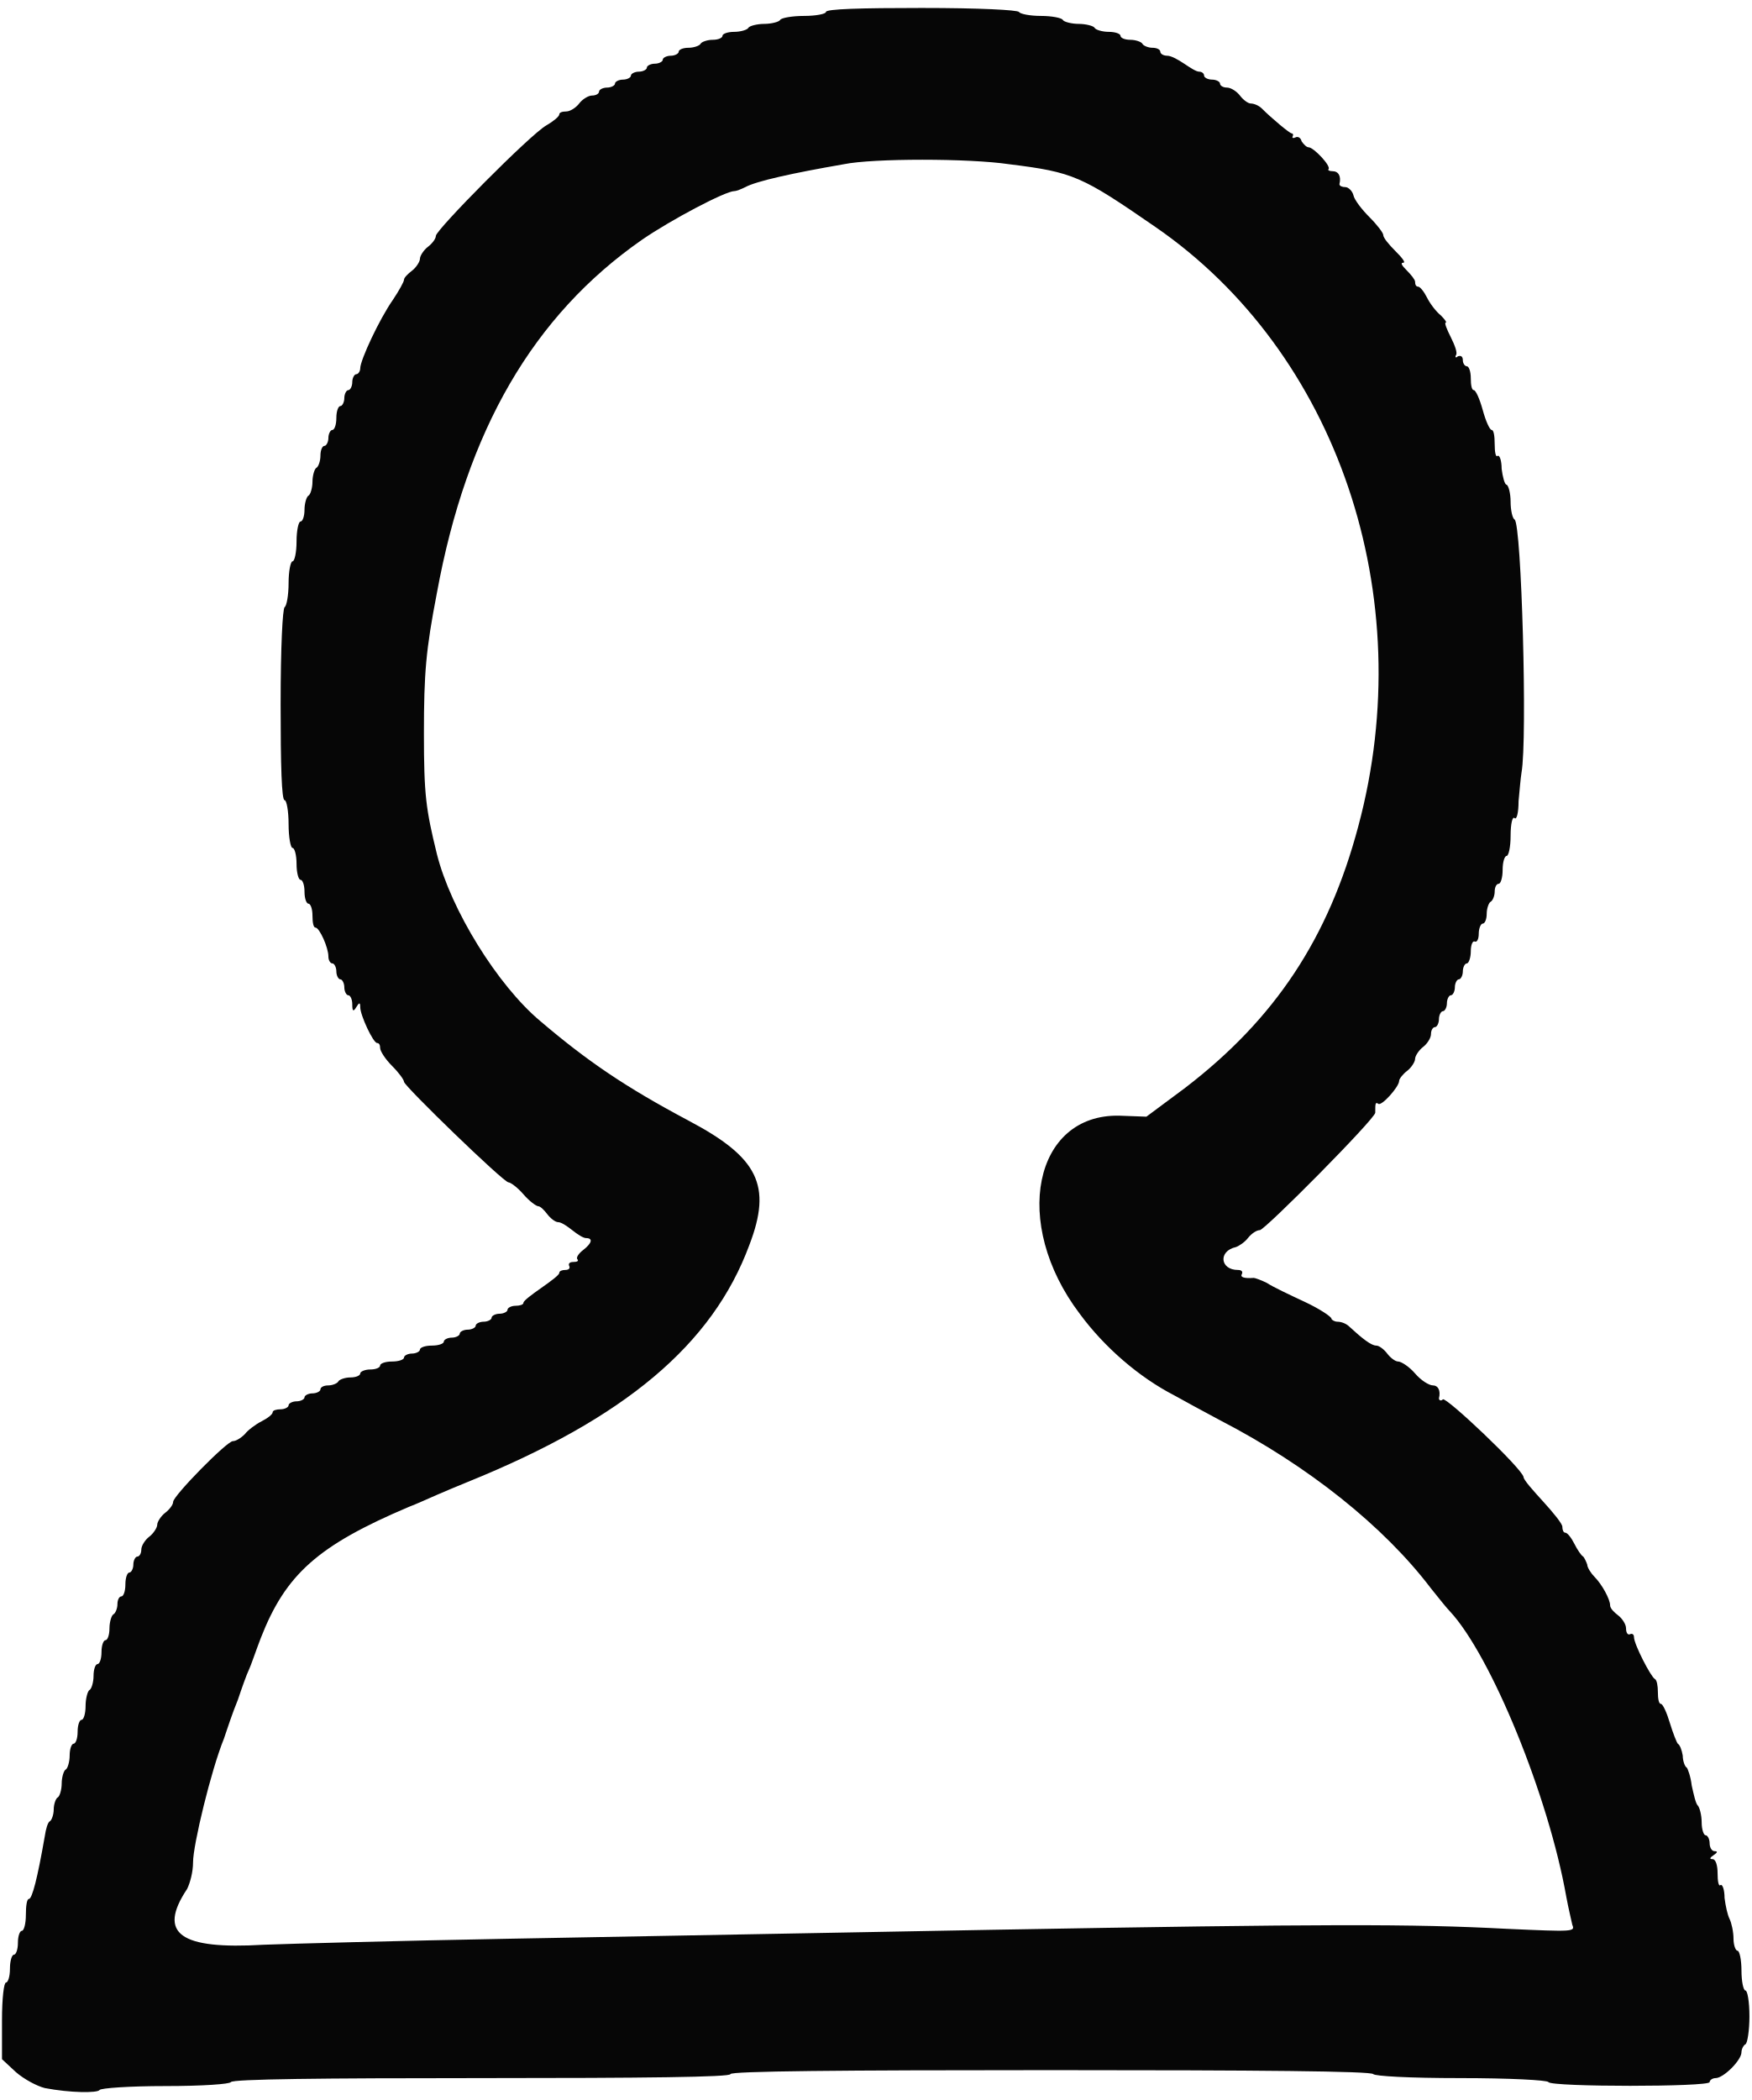
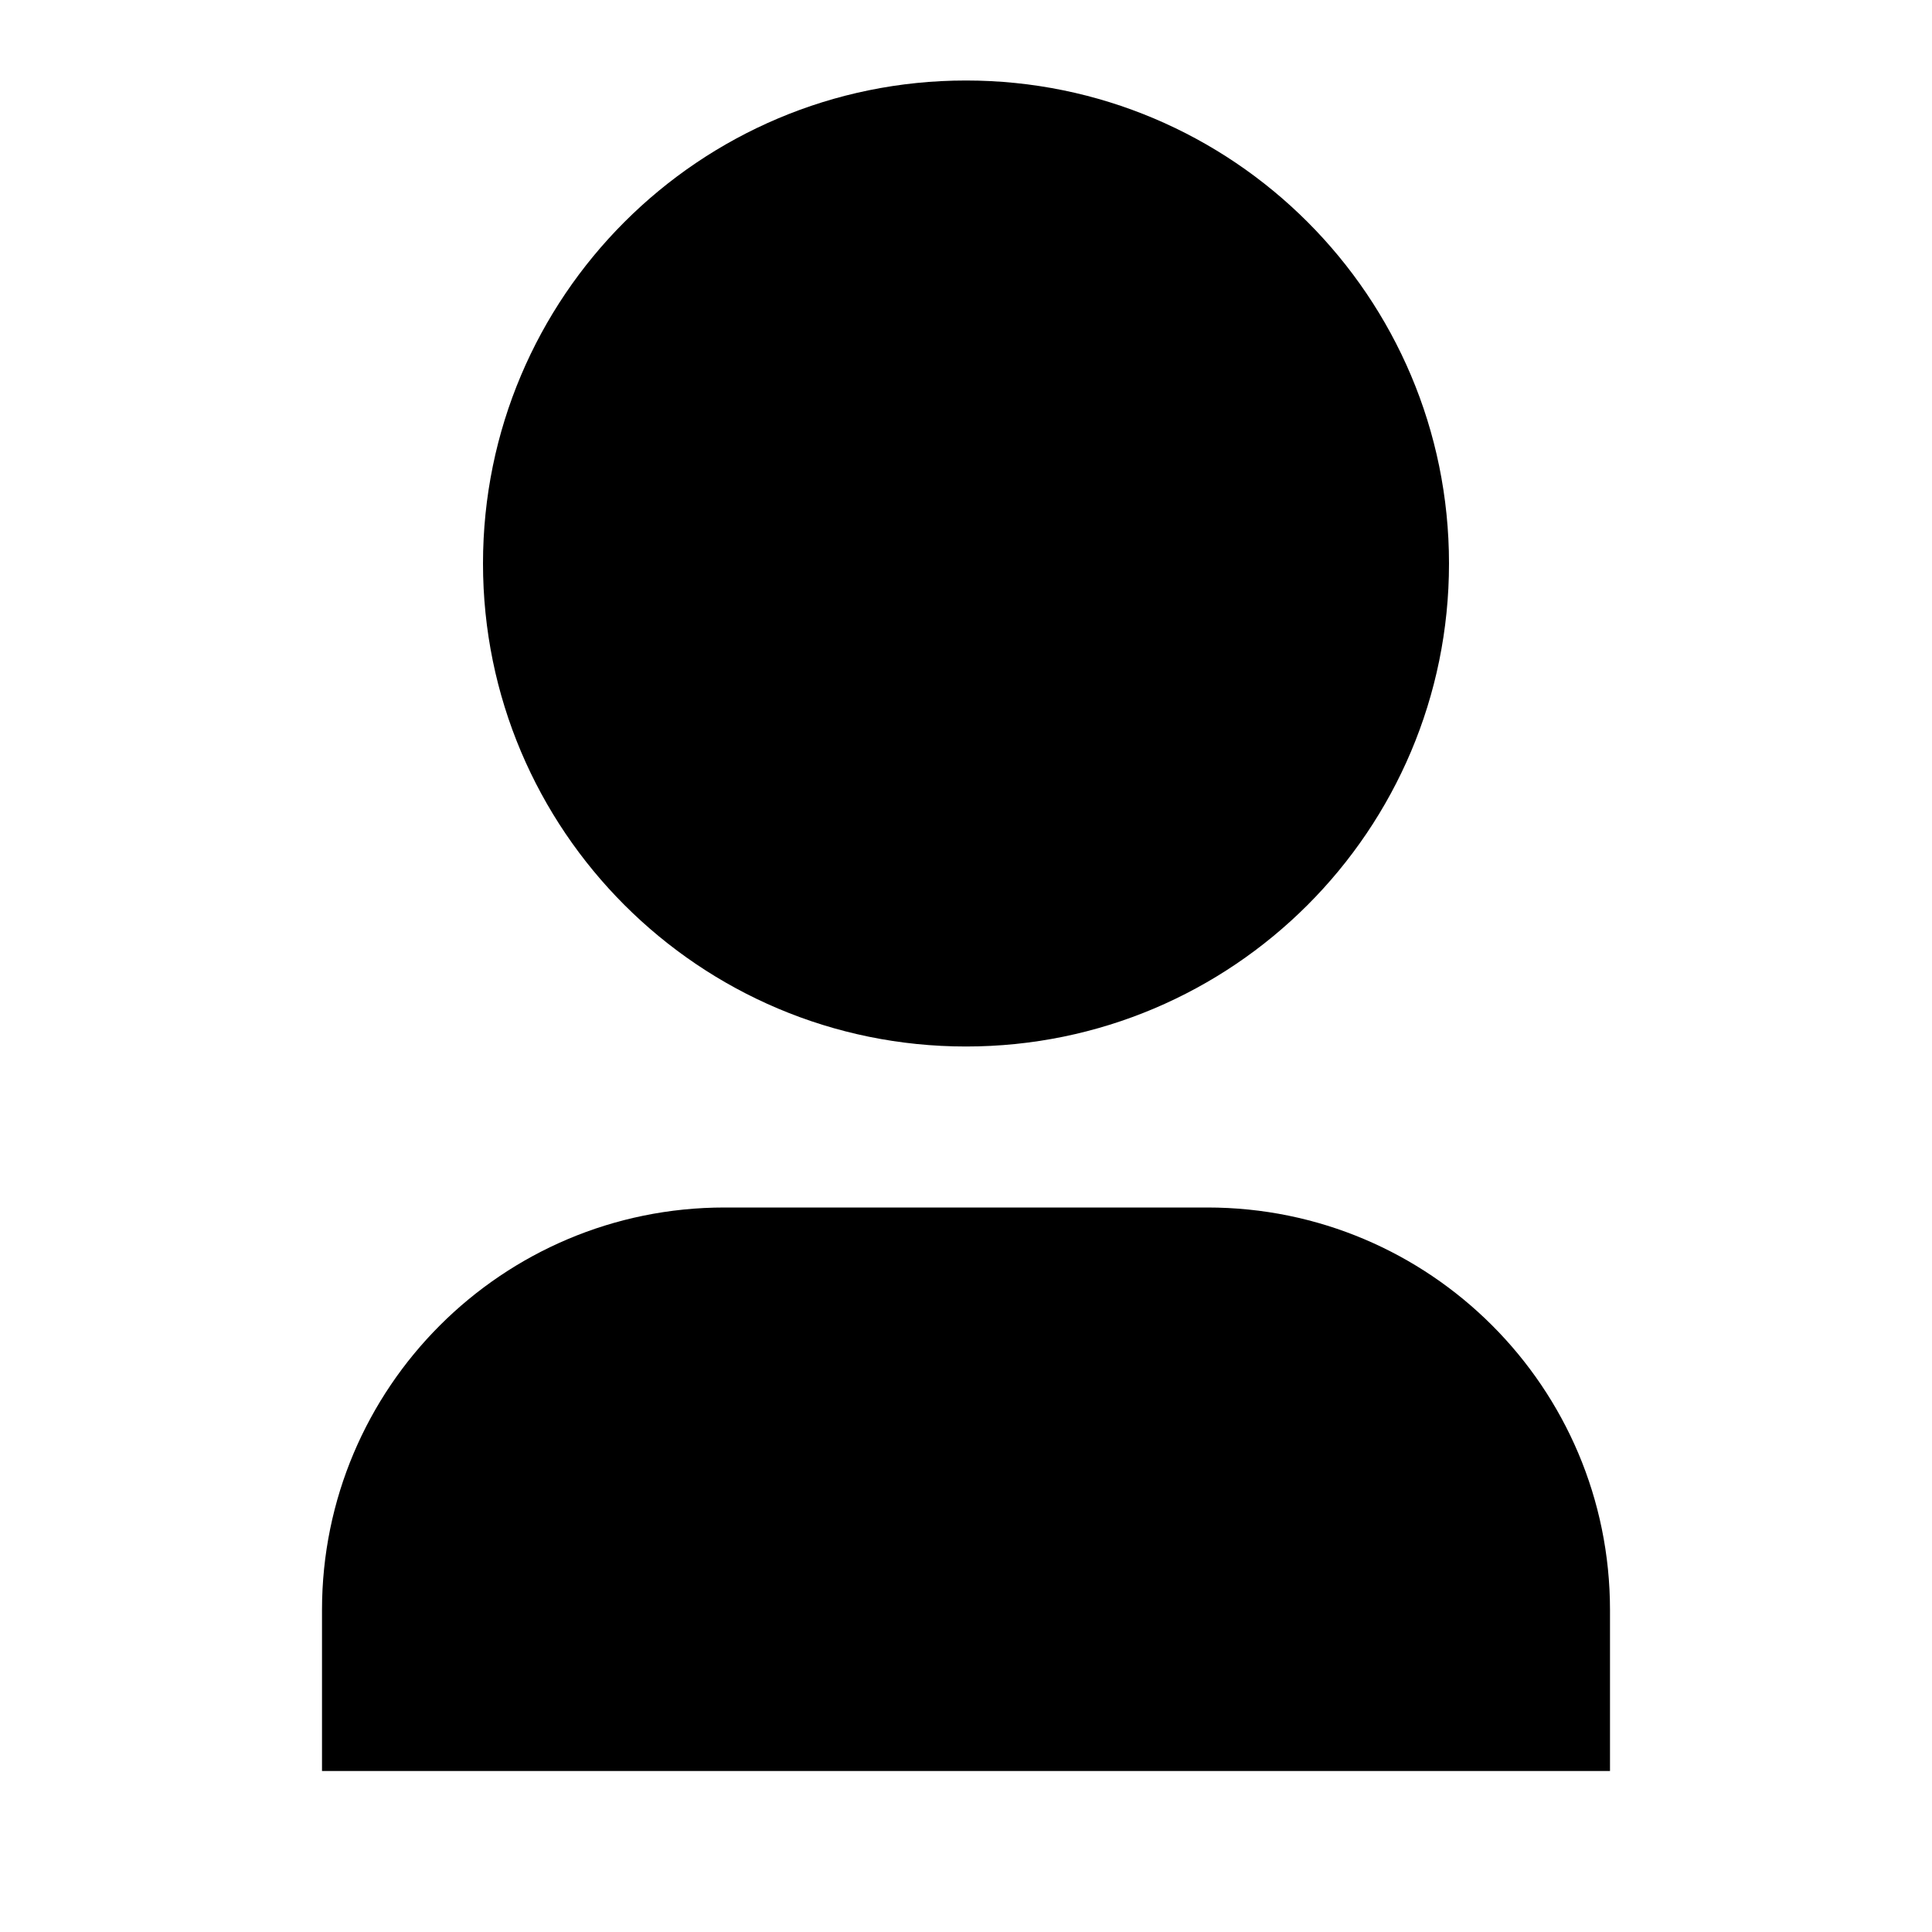
- <svg xmlns="http://www.w3.org/2000/svg" version="1.2" viewBox="0 0 176 211" width="176" height="211">
-   <style>.a{fill:#060606}</style>
-   <path fill-rule="evenodd" class="a" d="m92.6 0.8c5.9 0 9.6 0.2 9.8 0.4 0.1 0.2 1.1 0.4 2.2 0.4 1.1 0 2.1 0.2 2.2 0.4 0.1 0.2 0.9 0.4 1.6 0.4 0.7 0 1.5 0.2 1.6 0.4 0.1 0.2 0.8 0.4 1.4 0.4 0.7 0 1.2 0.2 1.2 0.4 0 0.2 0.4 0.4 1 0.4 0.5 0 1.1 0.2 1.2 0.4 0.1 0.2 0.6 0.4 1 0.4 0.5 0 0.8 0.2 0.8 0.4 0 0.2 0.3 0.4 0.7 0.4 0.4 0 1.1 0.4 1.7 0.8 0.6 0.4 1.2 0.8 1.5 0.8 0.3 0 0.5 0.2 0.5 0.4 0 0.2 0.4 0.4 0.8 0.4 0.4 0 0.8 0.2 0.8 0.4 0 0.2 0.3 0.4 0.7 0.4 0.4 0 1 0.4 1.3 0.8 0.3 0.4 0.8 0.8 1.1 0.8 0.3 0 0.8 0.2 1.1 0.5 1 1 2.8 2.5 3 2.5 0.1 0 0.2 0.1 0.1 0.3-0.1 0.2 0.1 0.2 0.3 0.1 0.2-0.1 0.5 0 0.6 0.4 0.2 0.3 0.5 0.6 0.7 0.6 0.5 0 2.3 1.9 2 2.2-0.1 0.1 0.1 0.2 0.4 0.2 0.6 0 0.9 0.5 0.7 1.3 0 0.2 0.3 0.3 0.6 0.3 0.3 0 0.7 0.4 0.8 0.8 0.1 0.5 0.9 1.5 1.6 2.2 0.8 0.8 1.4 1.6 1.4 1.8 0 0.3 0.6 1 1.2 1.6 0.7 0.7 1.1 1.2 0.8 1.2-0.3 0-0.1 0.3 0.3 0.7 0.5 0.5 0.9 1 0.9 1.2 0 0.3 0.1 0.5 0.3 0.5 0.2 0 0.6 0.5 0.9 1.1 0.3 0.6 0.9 1.4 1.4 1.8 0.4 0.4 0.6 0.7 0.5 0.7-0.2 0 0.1 0.7 0.5 1.5 0.4 0.8 0.7 1.6 0.5 1.8-0.1 0.2 0 0.3 0.2 0.1 0.3-0.1 0.5 0 0.5 0.4 0 0.3 0.2 0.6 0.4 0.6 0.2 0 0.4 0.5 0.4 1.2 0 0.7 0.1 1.2 0.3 1.2 0.2 0 0.6 0.9 0.9 2 0.3 1.1 0.7 2 0.9 2 0.2 0 0.3 0.6 0.3 1.4 0 0.8 0.1 1.4 0.3 1.2 0.2-0.1 0.4 0.5 0.4 1.3 0.1 0.8 0.3 1.6 0.5 1.6 0.2 0.1 0.4 0.9 0.4 1.7 0 0.9 0.2 1.7 0.4 1.8 0.7 0.4 1.3 22.1 0.7 25.4-0.1 0.6-0.2 1.9-0.3 2.9 0 1.2-0.2 1.9-0.4 1.7-0.2-0.2-0.4 0.5-0.4 1.8 0 1.1-0.2 2-0.4 2-0.2 0-0.4 0.6-0.4 1.4 0 0.8-0.2 1.4-0.4 1.4-0.2 0-0.4 0.3-0.4 0.8 0 0.4-0.2 0.9-0.4 1-0.2 0.1-0.4 0.7-0.4 1.2 0 0.6-0.2 1-0.4 1-0.2 0-0.4 0.5-0.4 1 0 0.6-0.2 0.9-0.4 0.8-0.2-0.1-0.4 0.3-0.4 1 0 0.6-0.2 1.2-0.4 1.2-0.2 0-0.4 0.4-0.4 0.8 0 0.4-0.2 0.8-0.4 0.8-0.2 0-0.4 0.4-0.4 0.8 0 0.4-0.2 0.8-0.4 0.8-0.2 0-0.4 0.4-0.4 0.8 0 0.4-0.2 0.8-0.4 0.8-0.2 0-0.4 0.4-0.4 0.8 0 0.4-0.2 0.8-0.4 0.8-0.2 0-0.4 0.3-0.4 0.7 0 0.4-0.4 1-0.8 1.3-0.4 0.3-0.8 0.9-0.8 1.2 0 0.3-0.4 0.9-0.8 1.2-0.4 0.3-0.8 0.8-0.8 1 0 0.6-1.8 2.6-2.1 2.3-0.3-0.2-0.3 0-0.3 0.9 0 0.6-11.1 11.8-11.6 11.8-0.3 0-0.8 0.3-1.2 0.8-0.3 0.4-0.9 0.8-1.2 0.9-1.8 0.4-1.6 2.3 0.2 2.3 0.4 0 0.5 0.2 0.4 0.4q-0.3 0.5 1.2 0.4c0.1 0 0.7 0.2 1.3 0.5 0.6 0.4 2.3 1.2 3.8 1.9 1.5 0.7 2.7 1.5 2.7 1.7 0 0.1 0.3 0.3 0.6 0.3 0.4 0 0.9 0.2 1.2 0.5 1.3 1.2 2.2 1.9 2.7 1.9 0.3 0 0.8 0.4 1.1 0.8 0.3 0.4 0.8 0.8 1.1 0.8 0.3 0 1.1 0.5 1.7 1.2 0.6 0.7 1.4 1.2 1.8 1.2 0.5 0 0.8 0.5 0.6 1.3 0 0.2 0.2 0.3 0.4 0.1 0.4-0.2 7.9 6.9 8.1 7.8 0 0.3 1 1.4 2 2.5 1 1.1 1.9 2.2 1.9 2.5 0 0.3 0.1 0.6 0.3 0.6 0.2 0 0.6 0.5 0.9 1.1 0.3 0.6 0.7 1.2 0.9 1.3 0.1 0.1 0.3 0.5 0.4 0.8 0 0.3 0.4 0.9 0.7 1.2 0.8 0.8 1.6 2.3 1.6 2.9 0 0.3 0.4 0.7 0.8 1 0.4 0.3 0.8 0.9 0.8 1.3 0 0.5 0.2 0.7 0.4 0.6 0.2-0.1 0.4 0 0.4 0.3 0 0.7 1.7 4 2.1 4.2 0.2 0.1 0.3 0.7 0.3 1.3 0 0.7 0.1 1.2 0.3 1.2 0.2 0 0.6 0.9 0.9 1.9 0.3 1 0.7 2 0.8 2.1 0.2 0.1 0.4 0.6 0.5 1.2 0 0.5 0.2 1.1 0.4 1.2 0.1 0.1 0.4 0.9 0.5 1.8 0.2 0.9 0.4 1.8 0.6 2 0.2 0.2 0.4 1 0.4 1.7 0 0.7 0.2 1.3 0.4 1.3 0.2 0 0.4 0.4 0.4 0.8 0 0.4 0.2 0.8 0.5 0.8q0.5 0-0.1 0.4-0.6 0.4-0.1 0.4c0.3 0 0.5 0.6 0.5 1.4 0 0.8 0.1 1.4 0.3 1.2 0.2-0.1 0.4 0.5 0.4 1.3 0.1 0.8 0.3 1.7 0.5 2.1 0.2 0.4 0.4 1.3 0.4 2 0 0.6 0.2 1.2 0.4 1.2 0.2 0 0.4 0.9 0.4 2 0 1.1 0.2 2 0.4 2 0.2 0 0.4 1.1 0.4 2.6 0 1.4-0.2 2.7-0.4 2.8-0.2 0.1-0.4 0.5-0.4 0.8 0 0.8-1.8 2.6-2.6 2.6-0.3 0-0.6 0.2-0.6 0.4 0 0.5-15.9 0.5-16.2 0-0.1-0.2-4-0.4-8.8-0.4-5.3 0-8.6-0.2-8.8-0.4-0.2-0.3-11.4-0.4-32.4-0.4-21.2 0-32.2 0.1-32.2 0.4 0 0.3-8.6 0.4-25 0.4-16.2 0-25 0.1-25.2 0.4-0.1 0.2-2.8 0.4-6.6 0.4-3.5 0-6.5 0.2-6.6 0.4-0.2 0.3-2.9 0.3-5.5-0.2-0.8-0.2-2.1-0.9-2.9-1.6l-1.4-1.3v-3.9c0-2.3 0.2-3.8 0.4-3.8 0.2 0 0.4-0.6 0.4-1.4 0-0.8 0.2-1.4 0.4-1.4 0.2 0 0.4-0.5 0.4-1.2 0-0.7 0.2-1.2 0.4-1.2 0.2 0 0.4-0.7 0.4-1.6 0-0.9 0.1-1.6 0.3-1.6q0.5 0 1.6-6.3c0.1-0.7 0.3-1.4 0.5-1.5 0.2-0.1 0.4-0.7 0.4-1.2 0-0.5 0.2-1.1 0.4-1.2 0.2-0.1 0.4-0.8 0.4-1.4 0-0.6 0.2-1.3 0.4-1.4 0.2-0.1 0.4-0.8 0.4-1.4 0-0.7 0.2-1.2 0.4-1.2 0.2 0 0.4-0.5 0.4-1.2 0-0.7 0.2-1.2 0.4-1.2 0.2 0 0.4-0.6 0.4-1.4 0-0.7 0.2-1.5 0.4-1.6 0.2-0.1 0.4-0.8 0.4-1.4 0-0.7 0.2-1.2 0.4-1.2 0.2 0 0.4-0.5 0.4-1.2 0-0.7 0.2-1.2 0.4-1.2 0.2 0 0.4-0.5 0.4-1.2 0-0.6 0.2-1.3 0.4-1.4 0.2-0.1 0.4-0.6 0.4-1 0-0.5 0.2-0.8 0.4-0.8 0.2 0 0.4-0.5 0.4-1.2 0-0.7 0.2-1.2 0.4-1.2 0.2 0 0.4-0.4 0.4-0.8 0-0.4 0.2-0.8 0.4-0.8 0.2 0 0.4-0.3 0.4-0.7 0-0.4 0.4-1 0.8-1.3 0.4-0.3 0.8-0.9 0.8-1.2 0-0.3 0.4-0.9 0.8-1.2 0.4-0.3 0.8-0.8 0.8-1.1 0-0.6 5.4-6.1 6-6.1 0.3 0 0.8-0.3 1.2-0.7 0.3-0.4 1.1-1 1.7-1.3 0.6-0.3 1.1-0.7 1.1-0.9 0-0.2 0.4-0.3 0.8-0.3 0.4 0 0.8-0.2 0.8-0.4 0-0.2 0.4-0.4 0.8-0.4 0.4 0 0.8-0.2 0.8-0.4 0-0.2 0.4-0.4 0.8-0.4 0.4 0 0.8-0.2 0.8-0.4 0-0.2 0.3-0.4 0.8-0.4 0.4 0 0.9-0.2 1-0.4 0.1-0.2 0.7-0.4 1.2-0.4 0.6 0 1-0.2 1-0.4 0-0.2 0.5-0.4 1-0.4 0.6 0 1-0.2 1-0.4 0-0.2 0.5-0.4 1.2-0.4 0.7 0 1.2-0.2 1.2-0.4 0-0.2 0.4-0.4 0.8-0.4 0.4 0 0.8-0.2 0.8-0.4 0-0.2 0.5-0.4 1.2-0.4 0.7 0 1.2-0.2 1.2-0.4 0-0.2 0.4-0.4 0.8-0.4 0.4 0 0.8-0.2 0.8-0.4 0-0.2 0.4-0.4 0.8-0.4 0.4 0 0.8-0.2 0.8-0.4 0-0.2 0.4-0.4 0.8-0.4 0.4 0 0.8-0.2 0.8-0.4 0-0.2 0.4-0.4 0.8-0.4 0.4 0 0.8-0.2 0.8-0.4 0-0.2 0.4-0.4 0.8-0.4 0.4 0 0.8-0.1 0.8-0.3 0-0.2 0.8-0.8 1.8-1.5 1-0.7 1.8-1.3 1.8-1.5 0-0.2 0.3-0.3 0.6-0.3 0.4 0 0.5-0.2 0.4-0.4-0.1-0.2 0-0.4 0.4-0.4 0.4 0 0.6-0.1 0.4-0.3-0.1-0.2 0.2-0.6 0.6-0.9 0.9-0.7 1-1.2 0.3-1.2-0.3 0-0.9-0.4-1.4-0.8-0.5-0.4-1.1-0.8-1.4-0.8-0.3 0-0.8-0.4-1.1-0.8-0.3-0.4-0.7-0.8-0.9-0.8-0.2 0-0.9-0.5-1.5-1.2-0.6-0.7-1.3-1.2-1.5-1.2-0.5 0-10.5-9.7-10.5-10.1 0-0.2-0.5-0.9-1.2-1.6-0.7-0.7-1.2-1.5-1.2-1.8 0-0.3-0.1-0.5-0.3-0.5-0.4 0-1.7-2.8-1.7-3.6 0-0.5-0.1-0.5-0.4 0-0.3 0.5-0.4 0.4-0.4-0.3 0-0.5-0.2-0.9-0.4-0.9-0.2 0-0.4-0.4-0.4-0.8 0-0.4-0.2-0.8-0.4-0.8-0.2 0-0.4-0.4-0.4-0.8 0-0.4-0.2-0.8-0.4-0.8-0.2 0-0.4-0.3-0.4-0.7 0-0.9-0.9-2.9-1.3-2.9-0.2 0-0.3-0.5-0.3-1.2 0-0.7-0.2-1.2-0.4-1.2-0.2 0-0.4-0.5-0.4-1.2 0-0.7-0.2-1.2-0.4-1.2-0.2 0-0.4-0.7-0.4-1.6 0-0.9-0.2-1.6-0.4-1.6-0.2 0-0.4-1.1-0.4-2.4 0-1.3-0.2-2.4-0.4-2.4-0.3 0-0.4-3.5-0.4-9.6 0-5.9 0.2-9.6 0.4-9.8 0.2-0.1 0.4-1.2 0.4-2.4 0-1.2 0.2-2.2 0.4-2.2 0.2 0 0.4-0.9 0.4-2 0-1.1 0.2-2 0.4-2 0.2 0 0.4-0.5 0.4-1.2 0-0.6 0.2-1.3 0.4-1.4 0.2-0.1 0.4-0.8 0.4-1.4 0-0.6 0.2-1.3 0.4-1.4 0.2-0.1 0.4-0.7 0.4-1.2 0-0.6 0.2-1 0.4-1 0.2 0 0.4-0.4 0.4-0.8 0-0.4 0.2-0.8 0.4-0.8 0.2 0 0.4-0.5 0.4-1.2 0-0.7 0.2-1.2 0.4-1.2 0.2 0 0.4-0.4 0.4-0.8 0-0.4 0.2-0.8 0.4-0.8 0.2 0 0.4-0.4 0.4-0.8 0-0.4 0.2-0.8 0.4-0.8 0.2 0 0.4-0.3 0.4-0.6 0-0.8 1.9-4.9 3.3-6.9 0.6-0.9 1.1-1.8 1.1-2 0-0.2 0.4-0.6 0.8-0.9 0.4-0.3 0.8-0.9 0.8-1.2 0-0.3 0.4-0.9 0.8-1.2 0.4-0.3 0.8-0.8 0.8-1.1 0-0.6 9.5-10.2 11.1-11.1 0.7-0.4 1.3-0.9 1.3-1.1 0-0.2 0.3-0.3 0.7-0.3 0.4 0 1-0.4 1.3-0.8 0.3-0.4 0.9-0.8 1.3-0.8 0.4 0 0.7-0.2 0.7-0.4 0-0.2 0.4-0.4 0.8-0.4 0.4 0 0.8-0.2 0.8-0.4 0-0.2 0.4-0.4 0.8-0.4 0.4 0 0.8-0.2 0.8-0.4 0-0.2 0.4-0.4 0.8-0.4 0.4 0 0.8-0.2 0.8-0.4 0-0.2 0.4-0.4 0.8-0.4 0.4 0 0.8-0.2 0.8-0.4 0-0.2 0.4-0.4 0.8-0.4 0.4 0 0.8-0.2 0.8-0.4 0-0.2 0.4-0.4 1-0.4 0.5 0 1.1-0.2 1.2-0.4 0.1-0.2 0.7-0.4 1.2-0.4 0.6 0 1-0.2 1-0.4 0-0.2 0.5-0.4 1.2-0.4 0.6 0 1.3-0.2 1.4-0.4 0.1-0.2 0.9-0.4 1.6-0.4 0.7 0 1.5-0.2 1.6-0.4 0.1-0.2 1.2-0.4 2.4-0.4 1.2 0 2.2-0.2 2.2-0.4 0-0.3 3.5-0.4 9.6-0.4zm-7.8 15.7c-5.2 0.9-8.8 1.7-9.9 2.3-0.4 0.2-0.9 0.4-1.1 0.4-0.9 0-6.4 2.9-9.3 4.9-10.9 7.6-17.6 19.1-20.6 35.5-1.1 5.7-1.3 8-1.3 14.1 0 6.2 0.2 7.6 1.3 12.1 1.4 5.6 6.1 13.2 10.4 16.8 4.7 4 8.5 6.6 14.9 10 7 3.7 8.4 6.5 6.1 12.5-3.7 10-12.5 17.4-28.3 23.8-1 0.4-2.4 1-3.1 1.3-0.7 0.3-2 0.9-2.8 1.2-9.2 3.9-12.4 6.8-14.9 13.2-0.5 1.3-1 2.8-1.2 3.2-0.2 0.4-0.7 1.8-1.1 3-0.5 1.2-1.1 3-1.4 3.9-1.3 3.2-3.1 10.7-3.1 12.4 0 1-0.3 2.1-0.6 2.7-3 4.5-0.7 6.1 7.7 5.6 2.6-0.1 13.6-0.4 24.5-0.6 10.9-0.2 32.8-0.6 48.6-0.9 33.6-0.6 42.3-0.6 51.8-0.1 6.7 0.3 6.9 0.3 6.6-0.4-0.1-0.5-0.4-1.7-0.6-2.8-1.8-10.2-7.6-24.3-11.7-28.7-0.3-0.3-1.1-1.3-1.9-2.3-4.7-6.2-12.3-12.3-21.2-16.9-1.7-0.9-3.7-2-4.6-2.5-3.5-1.8-7-4.8-9.5-8.2-6.9-9.1-4.6-20.1 4-19.9l2.7 0.1 3.9-2.9c9-6.9 14.4-15 17.4-26.3 6.2-23.1-2.1-47.6-20.4-60.2-7.4-5.1-8.2-5.5-14.7-6.3-4-0.6-13.7-0.6-16.6 0z" />
+ <svg xmlns="http://www.w3.org/2000/svg" width="800px" height="800px" viewBox="0 0 24 24">
+   <g>
+     <path fill="none" d="M0 0h24v24H0z" />
+     <path d="M20 22H4v-2a5 5 0 0 1 5-5h6a5 5 0 0 1 5 5v2zm-8-9a6 6 0 1 1 0-12 6 6 0 0 1 0 12z" />
+   </g>
</svg>
